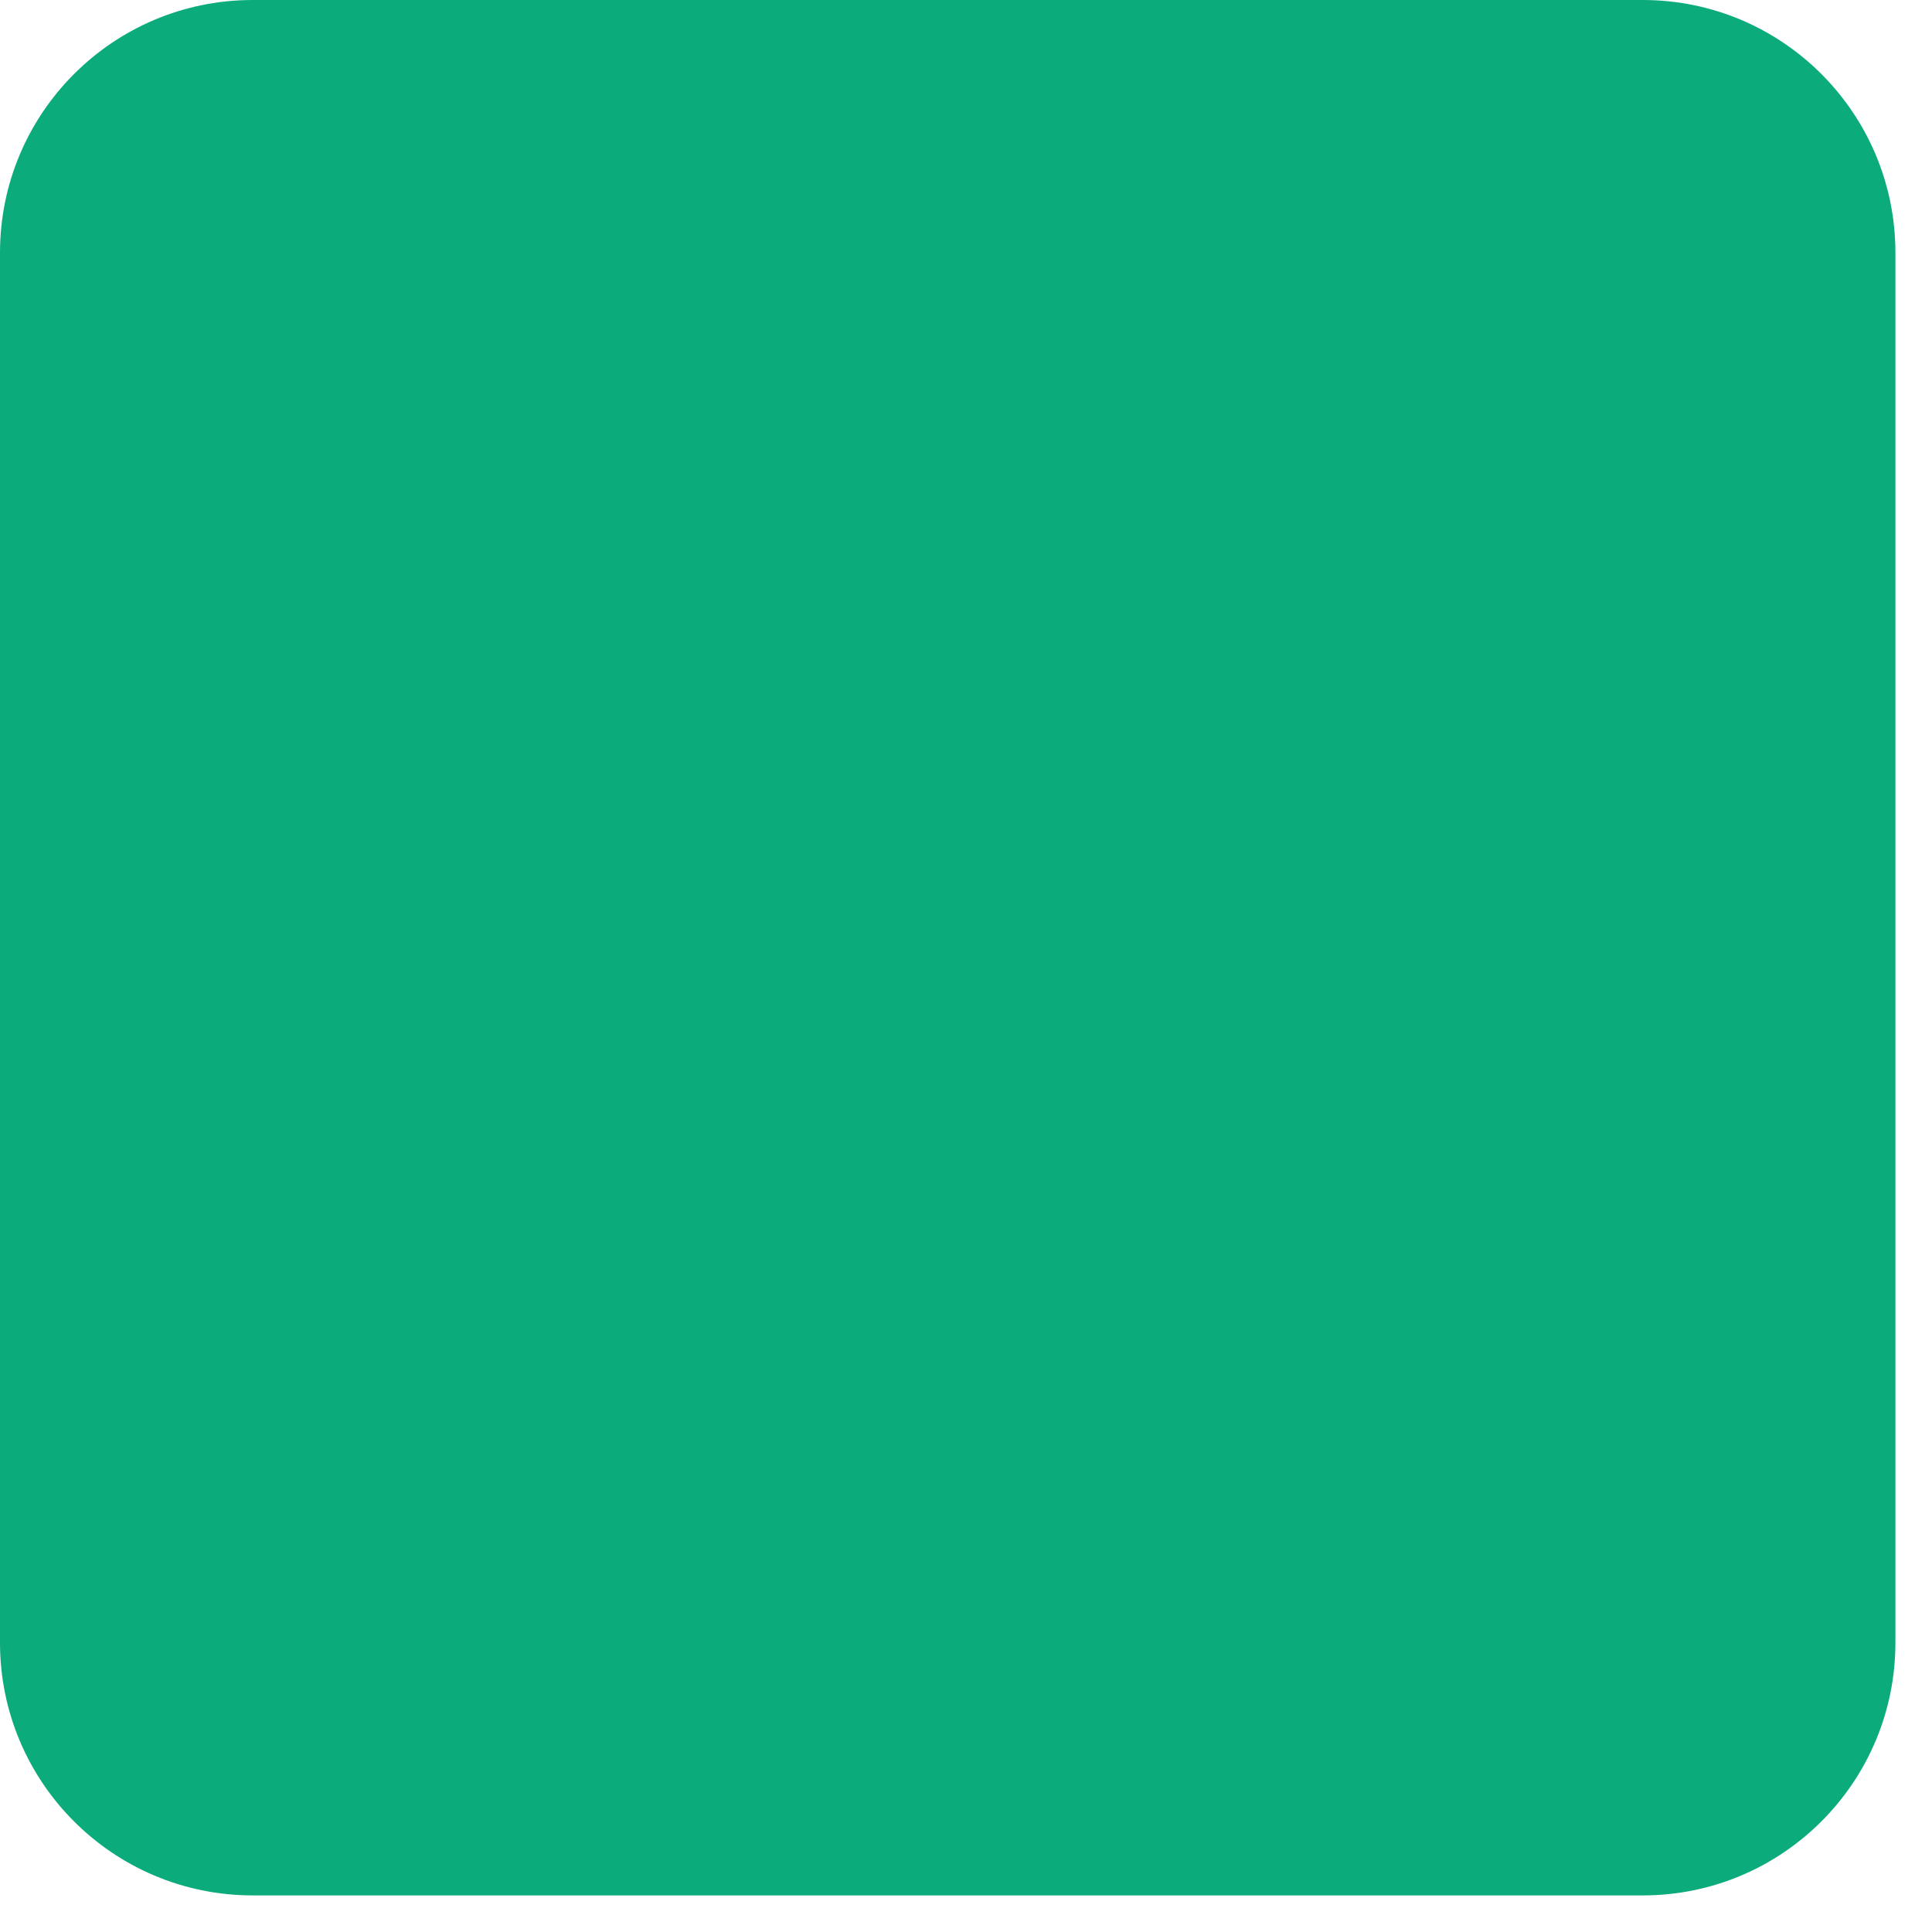
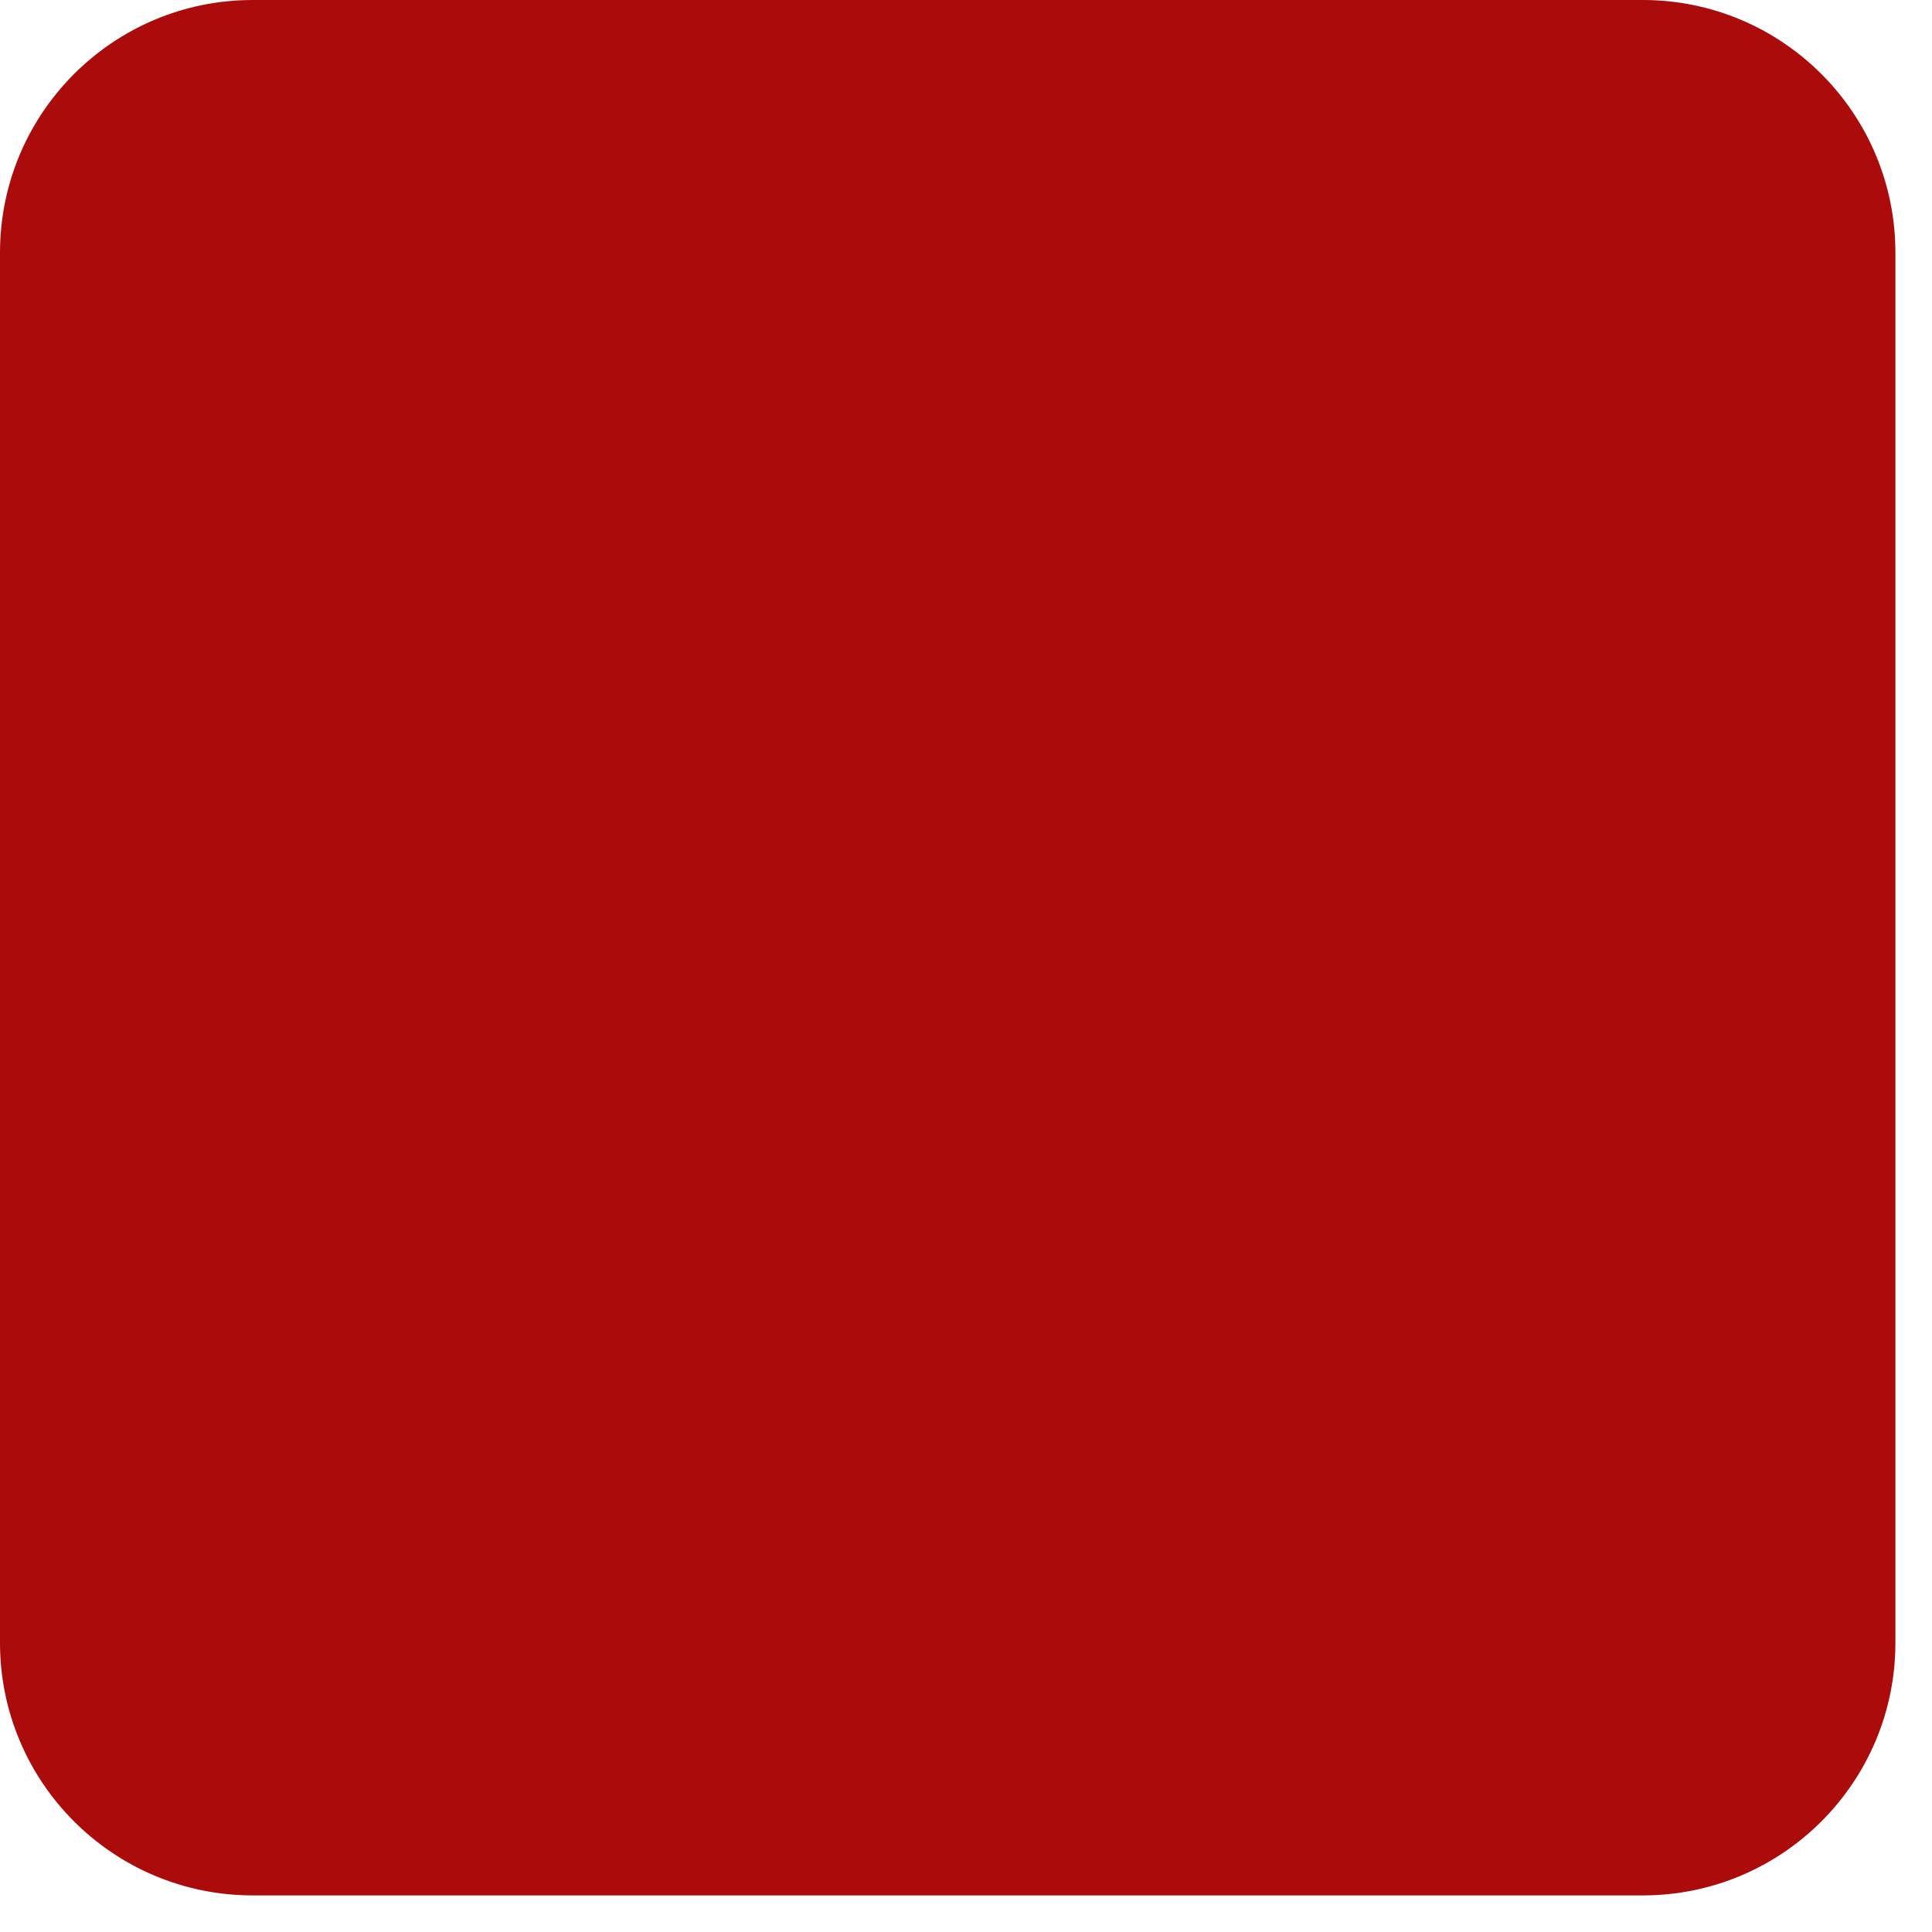
<svg xmlns="http://www.w3.org/2000/svg" width="49" height="49" viewBox="0 0 49 49" fill="none">
-   <path d="M0 6.41C0 2.87 2.87 0 6.41 0H41.663C45.203 0 48.072 2.87 48.072 6.41V41.663C48.072 45.203 45.203 48.072 41.663 48.072H6.41C2.87 48.072 0 45.203 0 41.663V6.41Z" fill="#0BAB7C" />
+   <path d="M0 6.41C0 2.87 2.87 0 6.41 0H41.663C45.203 0 48.072 2.87 48.072 6.41V41.663C48.072 45.203 45.203 48.072 41.663 48.072H6.41C2.87 48.072 0 45.203 0 41.663V6.41Z" fill="#ab0b0b" />
</svg>
